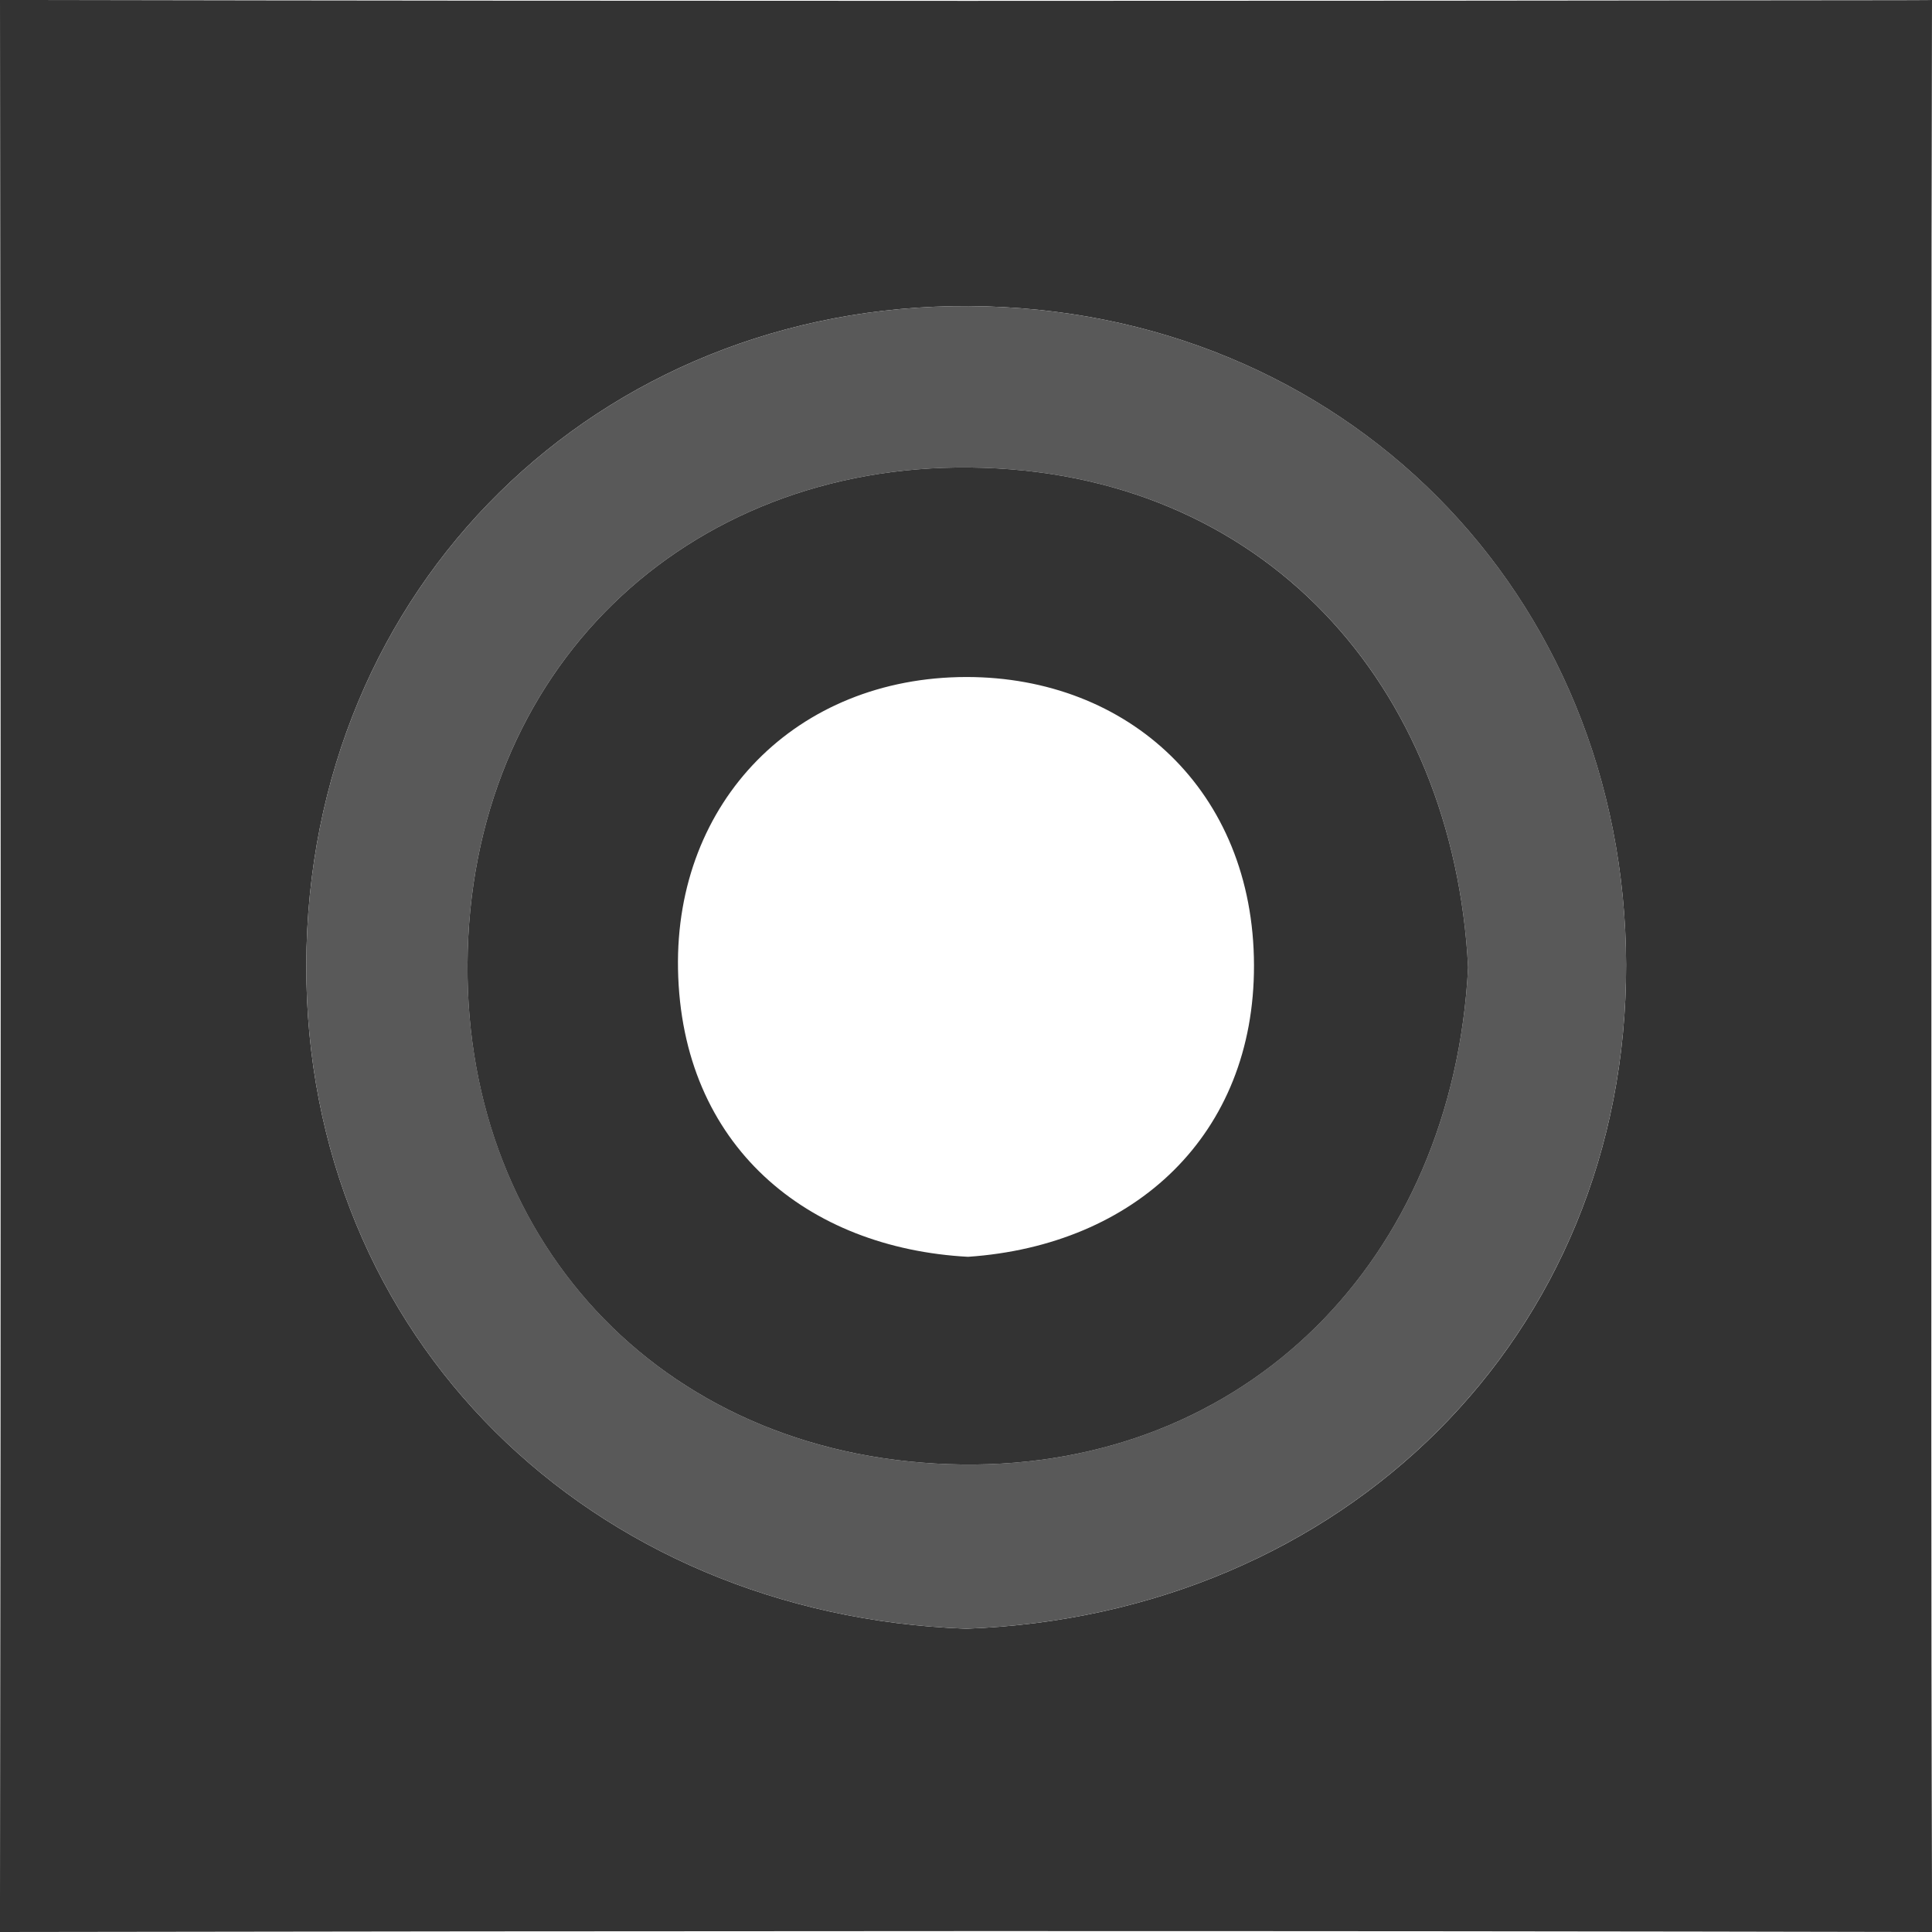
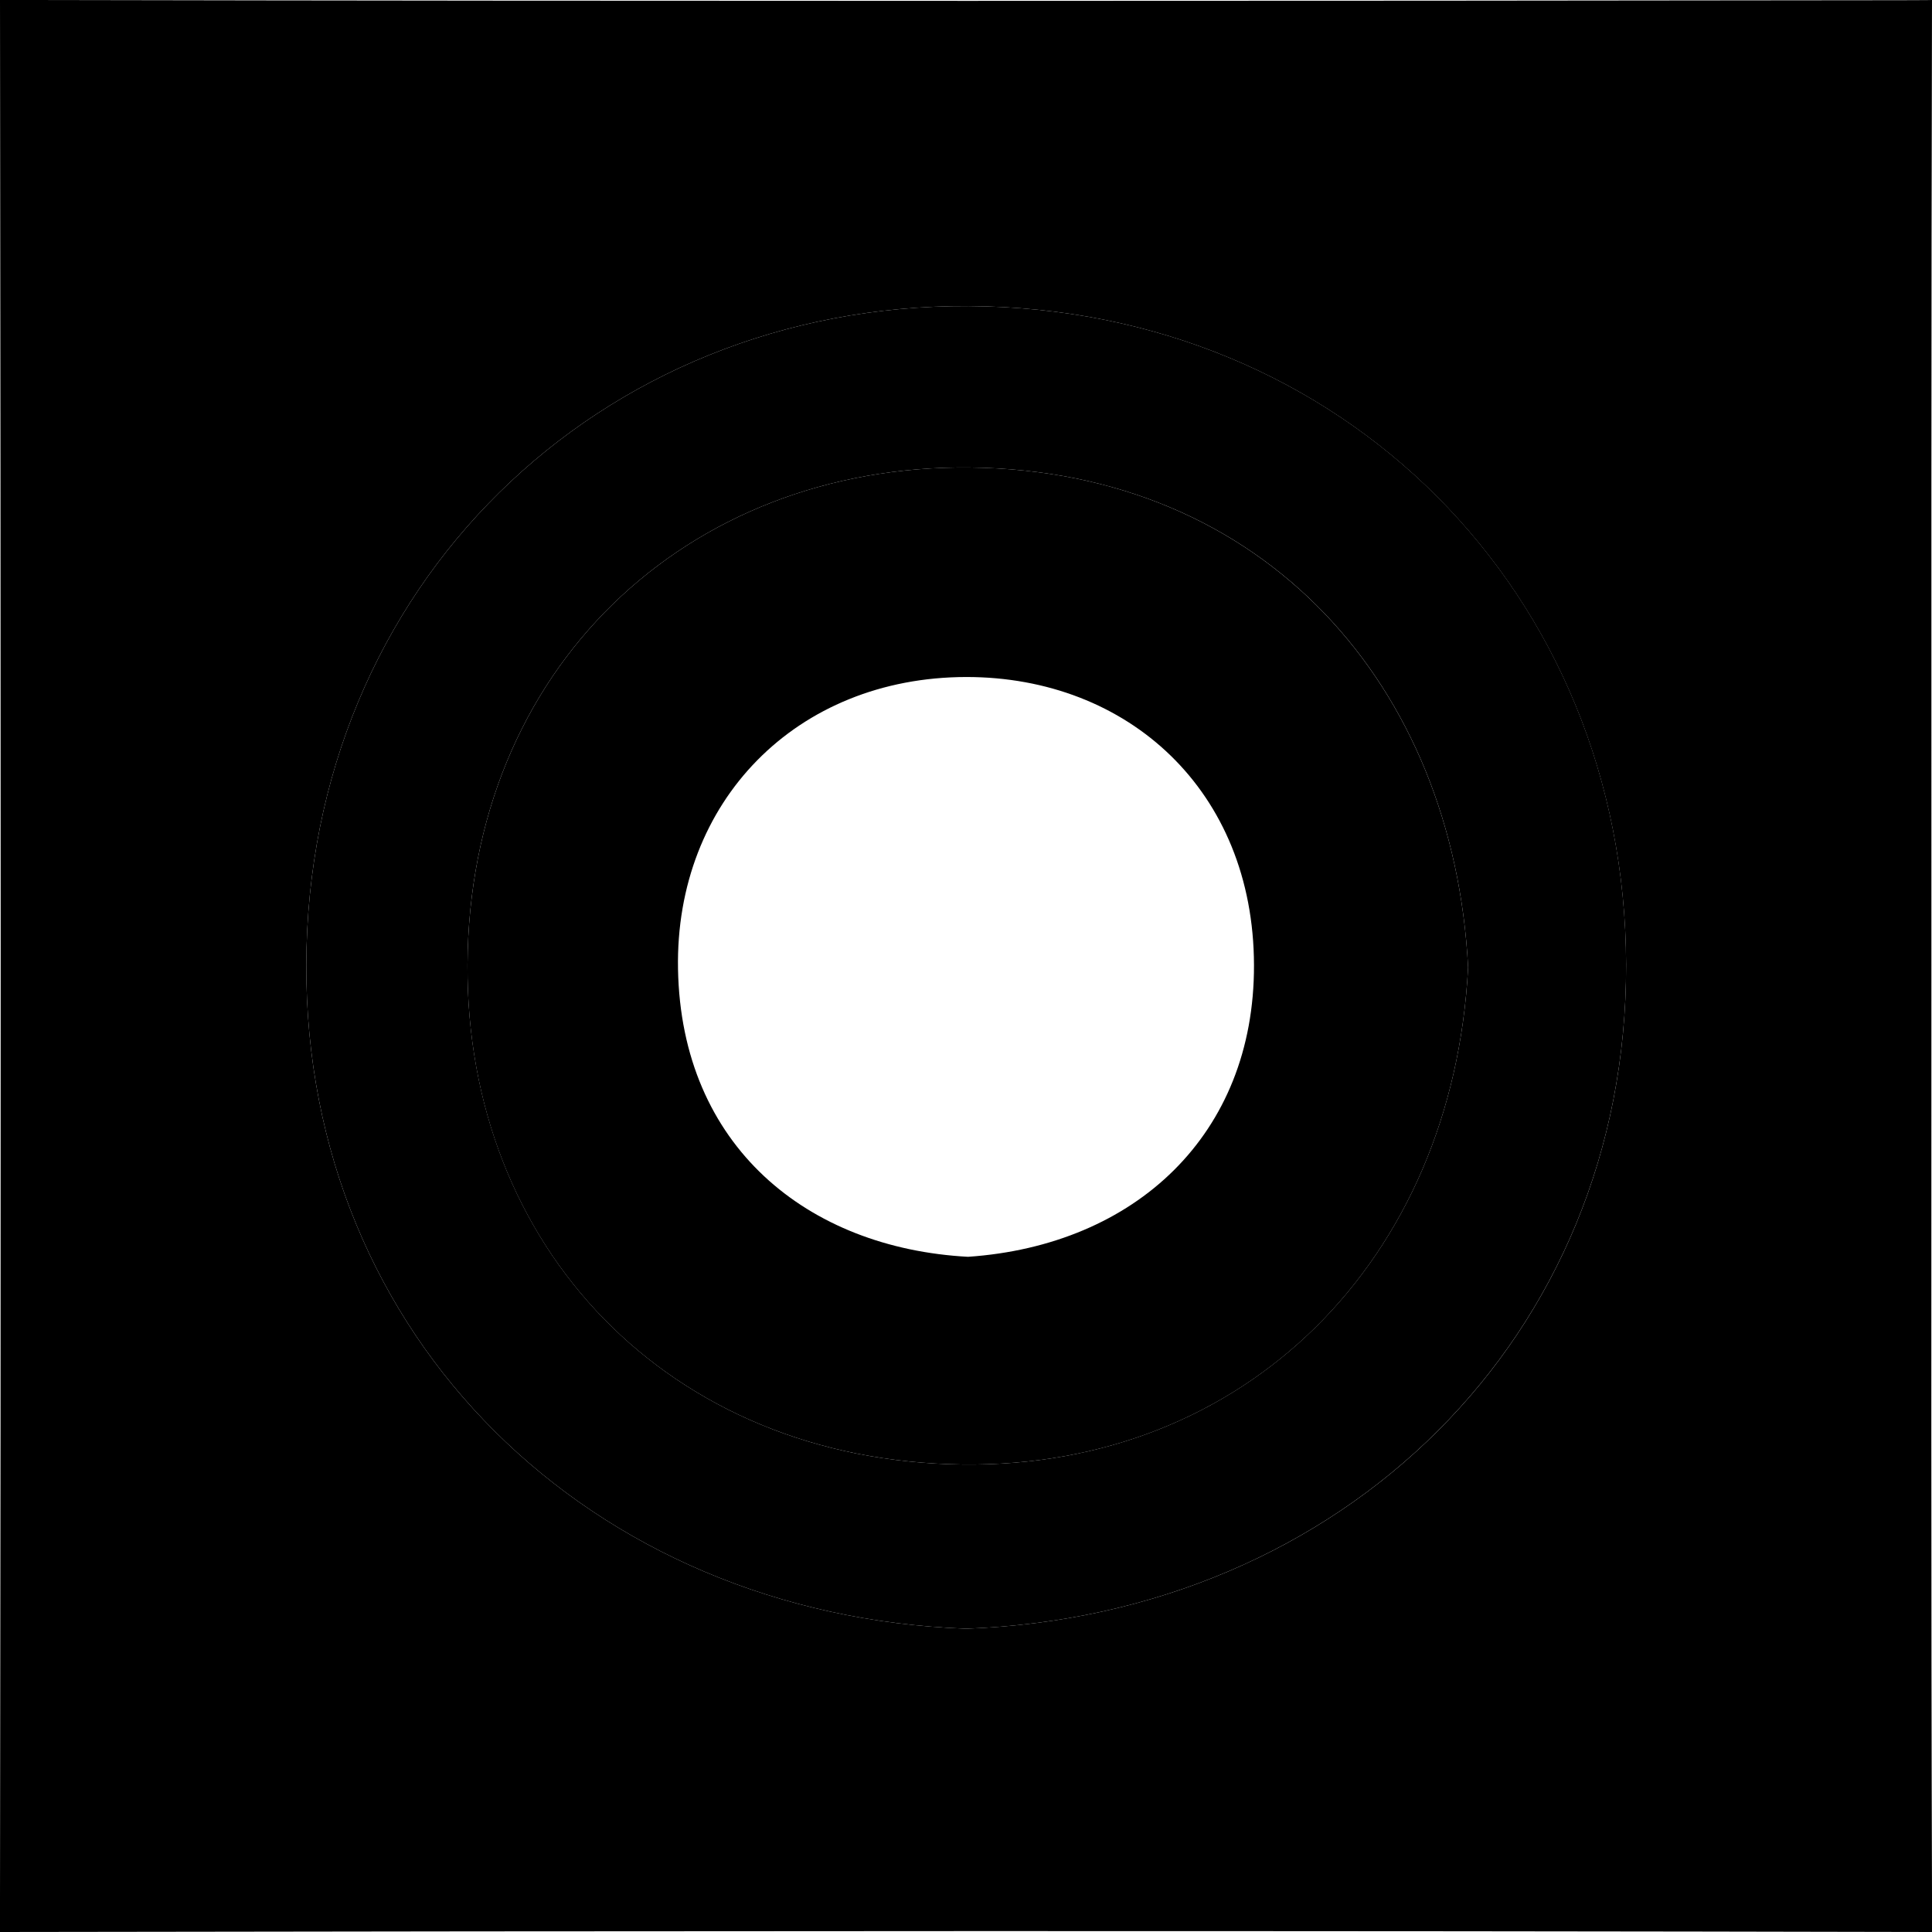
<svg xml:space="preserve" style="enable-background:new 0 0 96 96;" version="1.1" viewBox="0 0 96 96" x="0px" y="0px">
  <g>
-     <path d="M95.97,47.99c0,15.39-0.02,30.78,0.03,46.18C96,96,96,96,96,96c-30.87-0.07-65.13-0.05-96,0c0,0,0-0.36,0-1.7   C0.05,63.44,0.04,30.87,0,0c0,0,0.16,0,1.62,0c30.96,0.06,61.92,0.05,92.87,0.01C95.8,0.01,96,0,96,0   C95.96,15.47,95.97,32.52,95.97,47.99z M48.01,80.93c18.7-0.69,32.83-14.49,32.79-33c-0.05-18.45-14.08-32.62-32.67-32.72   c-18.37-0.09-32.86,13.9-32.91,32.73C15.16,66.47,29.34,80.25,48.01,80.93z" style="fill: #333333;" />
-     <path d="M48.01,80.93c-18.67-0.68-32.85-14.46-32.79-32.99c0.05-18.83,14.54-32.82,32.91-32.73   c18.59,0.1,32.63,14.26,32.67,32.72C80.84,66.43,66.71,80.24,48.01,80.93z M72.95,48.07c-0.72-14.02-10.13-24.68-24.75-24.84   c-14.1-0.15-24.89,10.01-24.97,24.7c-0.07,14.02,9.97,24.66,24.59,24.84C61.85,72.94,72.19,62.67,72.95,48.07z" style="fill: #595959;" />
-     <path d="M72.95,48.07c-0.76,14.6-11.09,24.87-25.13,24.7C33.2,72.59,23.15,61.95,23.23,47.93   c0.08-14.69,10.87-24.85,24.97-24.7C62.81,23.39,72.23,34.05,72.95,48.07z M48.1,62.45c8.32-0.57,14.23-6.08,14.21-14.49   c-0.02-8.67-6.25-14.32-14.29-14.32c-8.45,0.01-14.48,6.18-14.33,14.51C33.85,56.96,40.13,62.02,48.1,62.45z" style="fill: #333333;" />
+     <path d="M95.97,47.99c0,15.39-0.02,30.78,0.03,46.18C96,96,96,96,96,96c-30.87-0.07-65.13-0.05-96,0c0,0,0-0.36,0-1.7   C0.05,63.44,0.04,30.87,0,0c0,0,0.16,0,1.62,0c30.96,0.06,61.92,0.05,92.87,0.01C95.8,0.01,96,0,96,0   C95.96,15.47,95.97,32.52,95.97,47.99z M48.01,80.93c18.7-0.69,32.83-14.49,32.79-33c-0.05-18.45-14.08-32.62-32.67-32.72   c-18.37-0.09-32.86,13.9-32.91,32.73C15.16,66.47,29.34,80.25,48.01,80.93z" />
+     <path d="M48.01,80.93c-18.67-0.68-32.85-14.46-32.79-32.99c0.05-18.83,14.54-32.82,32.91-32.73   c18.59,0.1,32.63,14.26,32.67,32.72C80.84,66.43,66.71,80.24,48.01,80.93z M72.95,48.07c-0.72-14.02-10.13-24.68-24.75-24.84   c-14.1-0.15-24.89,10.01-24.97,24.7c-0.07,14.02,9.97,24.66,24.59,24.84C61.85,72.94,72.19,62.67,72.95,48.07z" />
+     <path d="M72.95,48.07c-0.76,14.6-11.09,24.87-25.13,24.7C33.2,72.59,23.15,61.95,23.23,47.93   c0.08-14.69,10.87-24.85,24.97-24.7C62.81,23.39,72.23,34.05,72.95,48.07z M48.1,62.45c8.32-0.57,14.23-6.08,14.21-14.49   c-0.02-8.67-6.25-14.32-14.29-14.32c-8.45,0.01-14.48,6.18-14.33,14.51C33.85,56.96,40.13,62.02,48.1,62.45z" />
  </g>
</svg>
